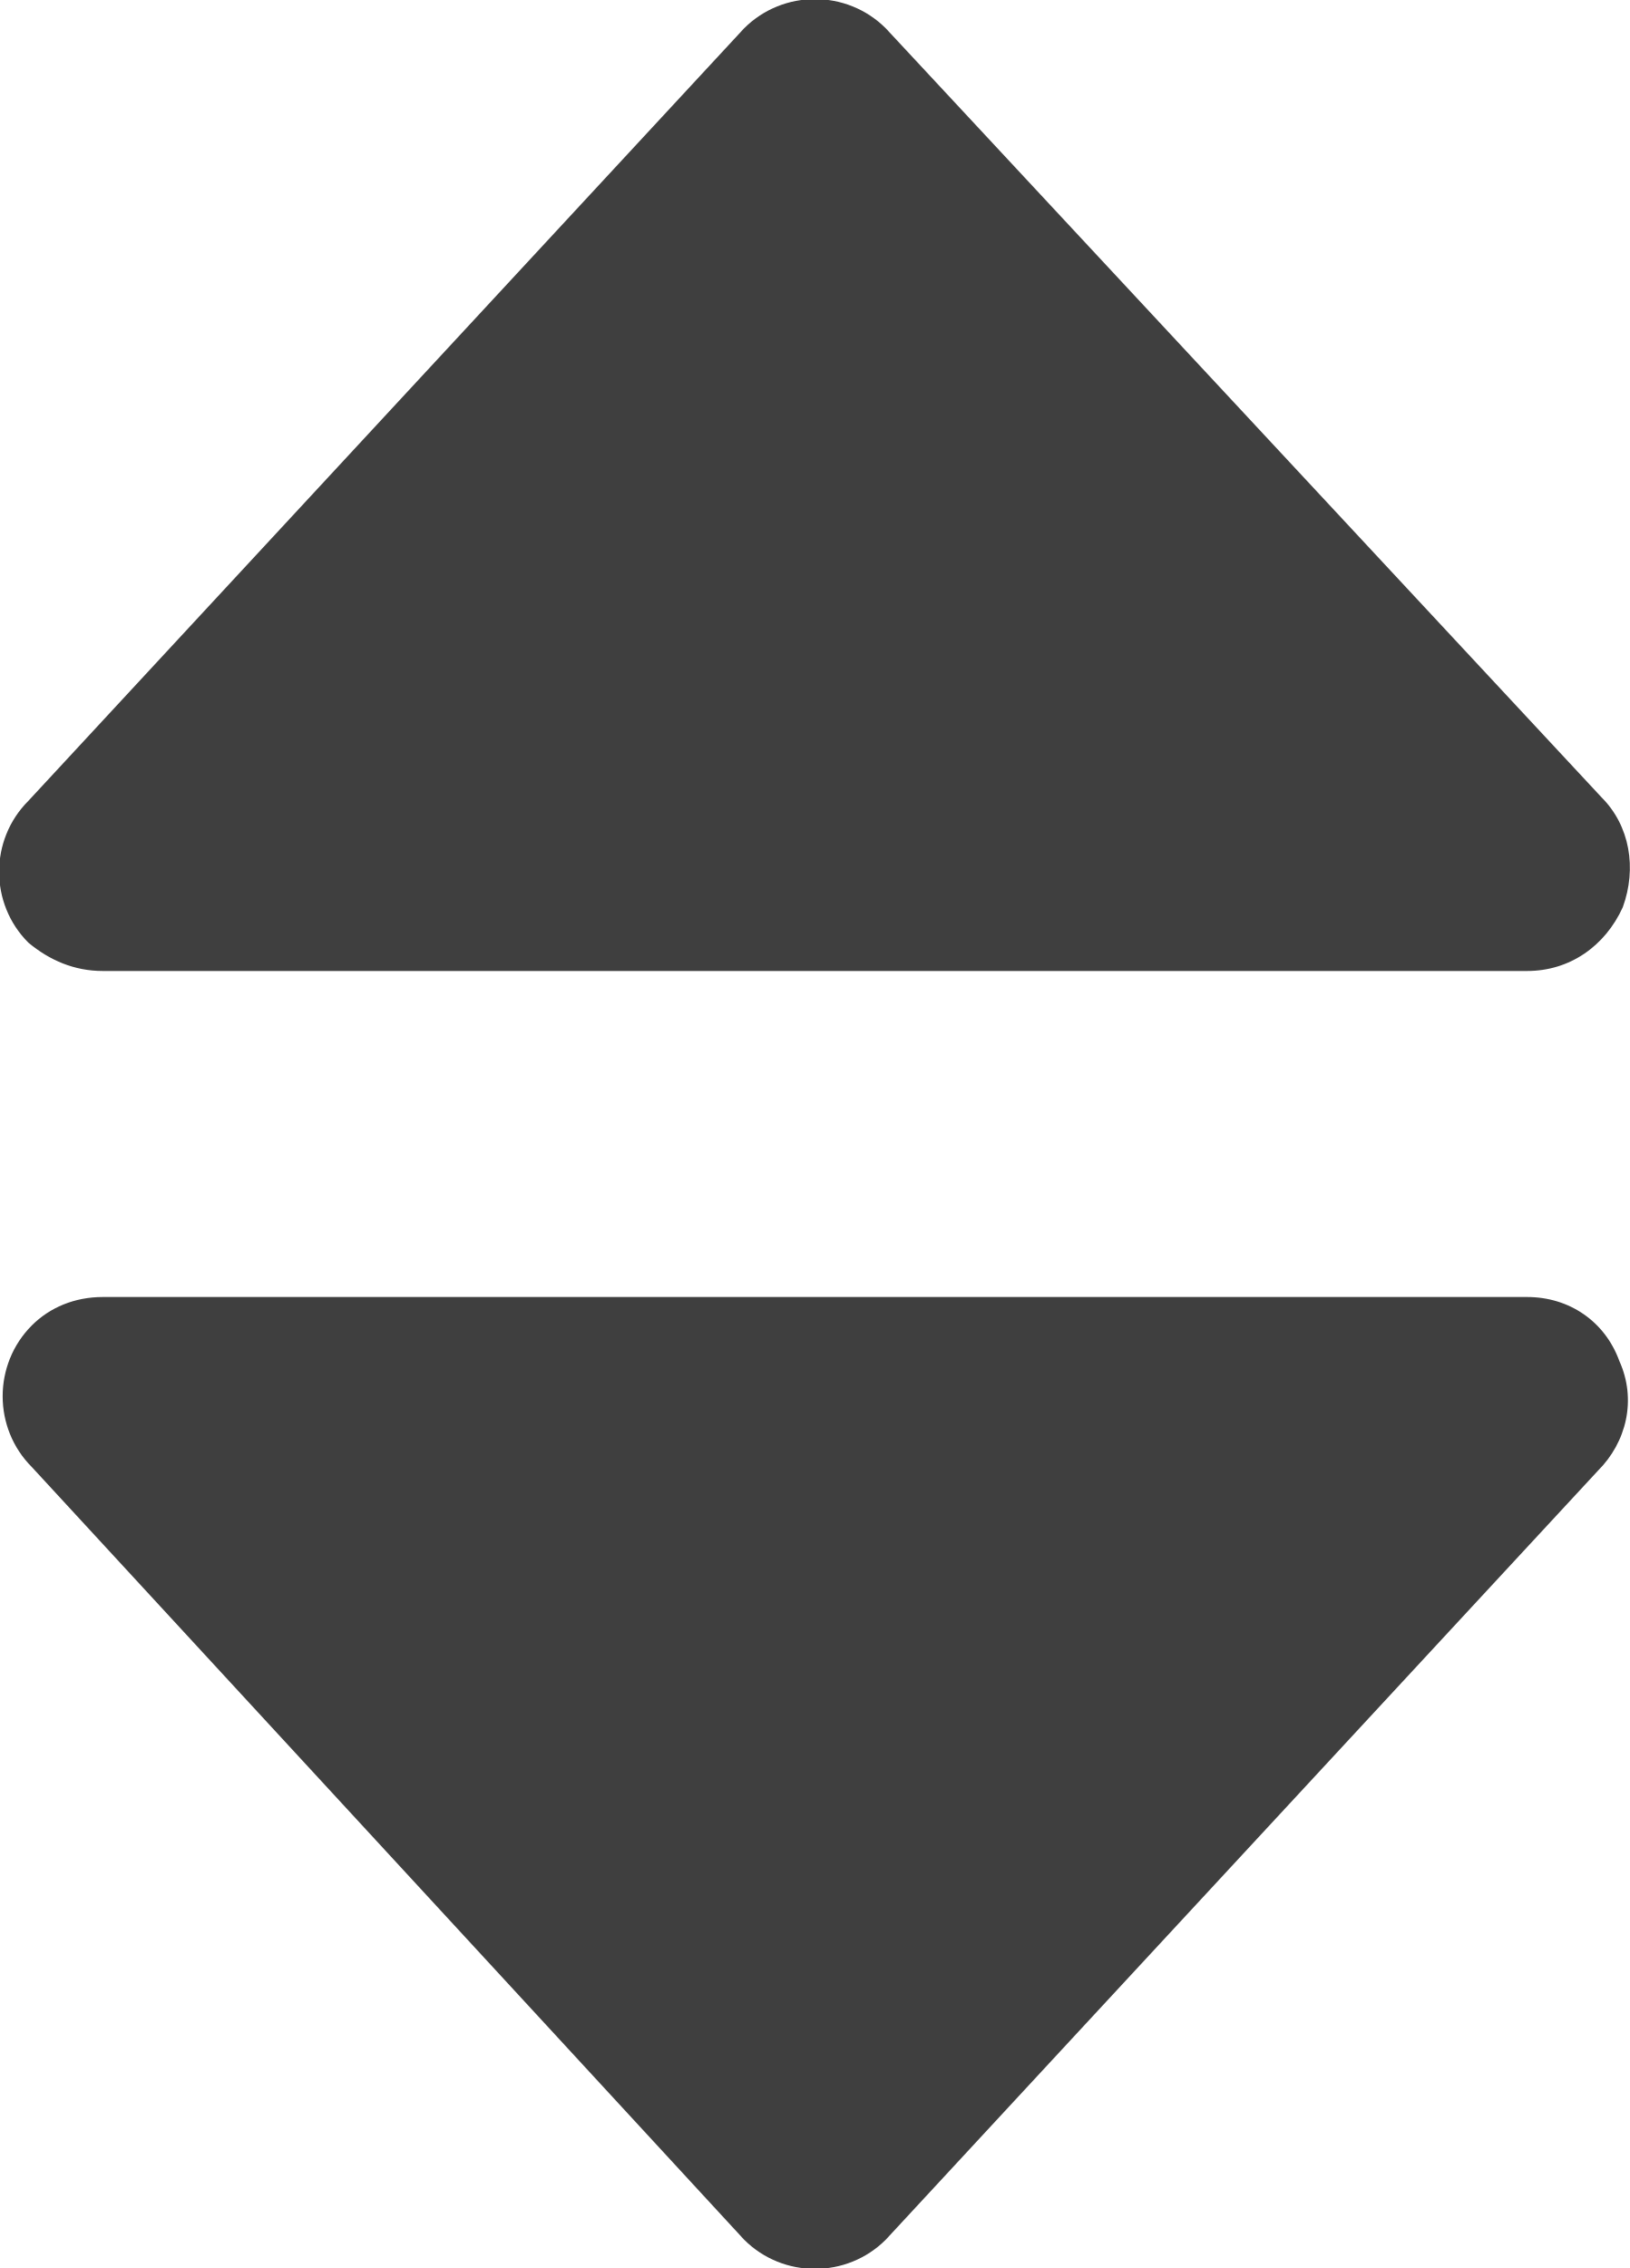
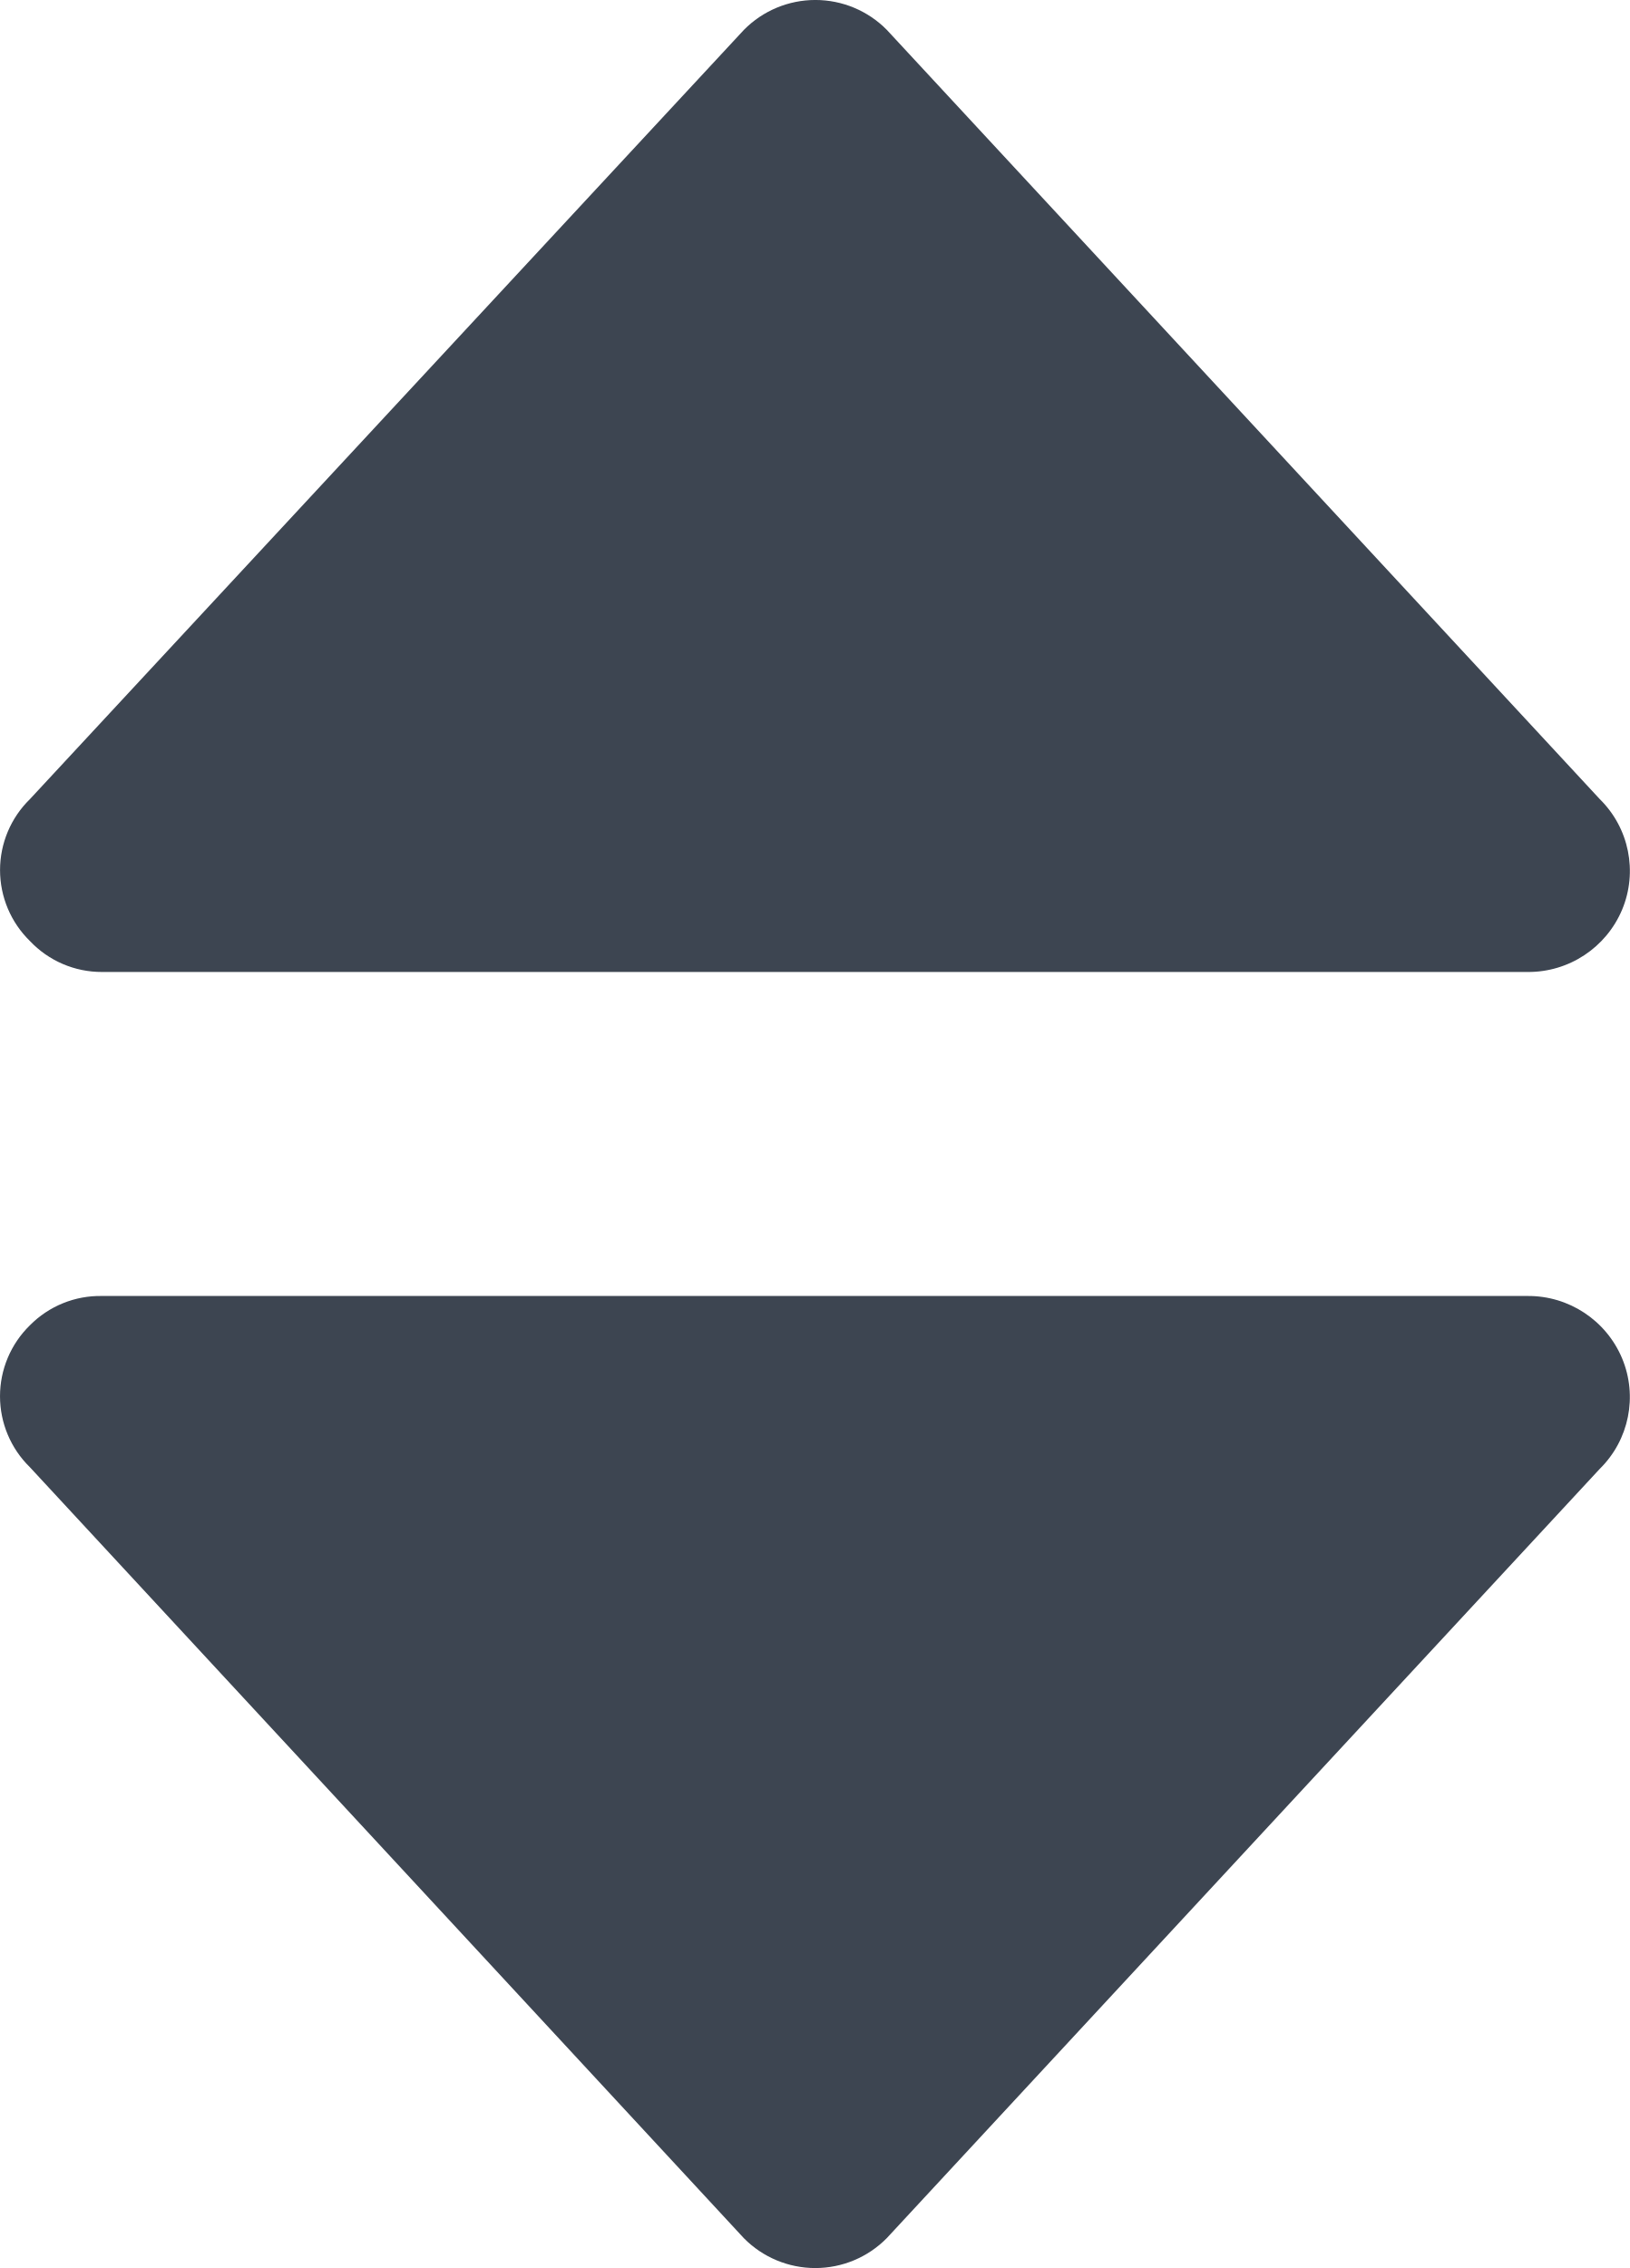
- <svg xmlns="http://www.w3.org/2000/svg" version="1.1" id="Layer_1" x="0px" y="0px" viewBox="0 0 46 64" style="enable-background:new 0 0 46 64;" xml:space="preserve">
-   <style type="text/css">
- 	.st0{fill-rule:evenodd;clip-rule:evenodd;fill:#3F3F3F;}
- </style>
-   <path class="st0" d="M2.9,27.4h40.2c1.2,0,2.2-0.7,2.7-1.8c0.4-1.1,0.2-2.3-0.6-3.1L25,0.8c-1.1-1.1-2.9-1.1-4,0c0,0,0,0,0,0  L0.8,22.6c-1.1,1.1-1.1,2.9,0,4c0,0,0,0,0,0C1.4,27.1,2.1,27.4,2.9,27.4z M43.1,36.6H2.9c-0.8,0-1.5,0.3-2,0.8c-1.1,1.1-1.1,2.9,0,4  c0,0,0,0,0,0L21,63.2c1.1,1.1,2.9,1.1,4,0c0,0,0,0,0,0l20.1-21.7c0.8-0.8,1.1-2,0.6-3.1C45.3,37.3,44.3,36.6,43.1,36.6L43.1,36.6z" />
+ <svg xmlns="http://www.w3.org/2000/svg" width="46" height="64" viewBox="0 0 46 64">
+   <path fill="#3D4551" fill-rule="evenodd" d="M2.881 27.428h40.234a2.87 2.87 0 0 0 2.666-1.759 2.84 2.84 0 0 0-.63-3.118L25.026.84a2.833 2.833 0 0 0-4.028 0L.844 22.551a2.798 2.798 0 0 0 0 4.003c.528.56 1.266.877 2.037.874zm40.234 9.143H2.88a2.787 2.787 0 0 0-2.037.828 2.798 2.798 0 0 0 0 4.003l20.153 21.759a2.833 2.833 0 0 0 4.028 0l20.127-21.713a2.84 2.84 0 0 0 .629-3.118 2.87 2.87 0 0 0-2.666-1.759z" />
</svg>
